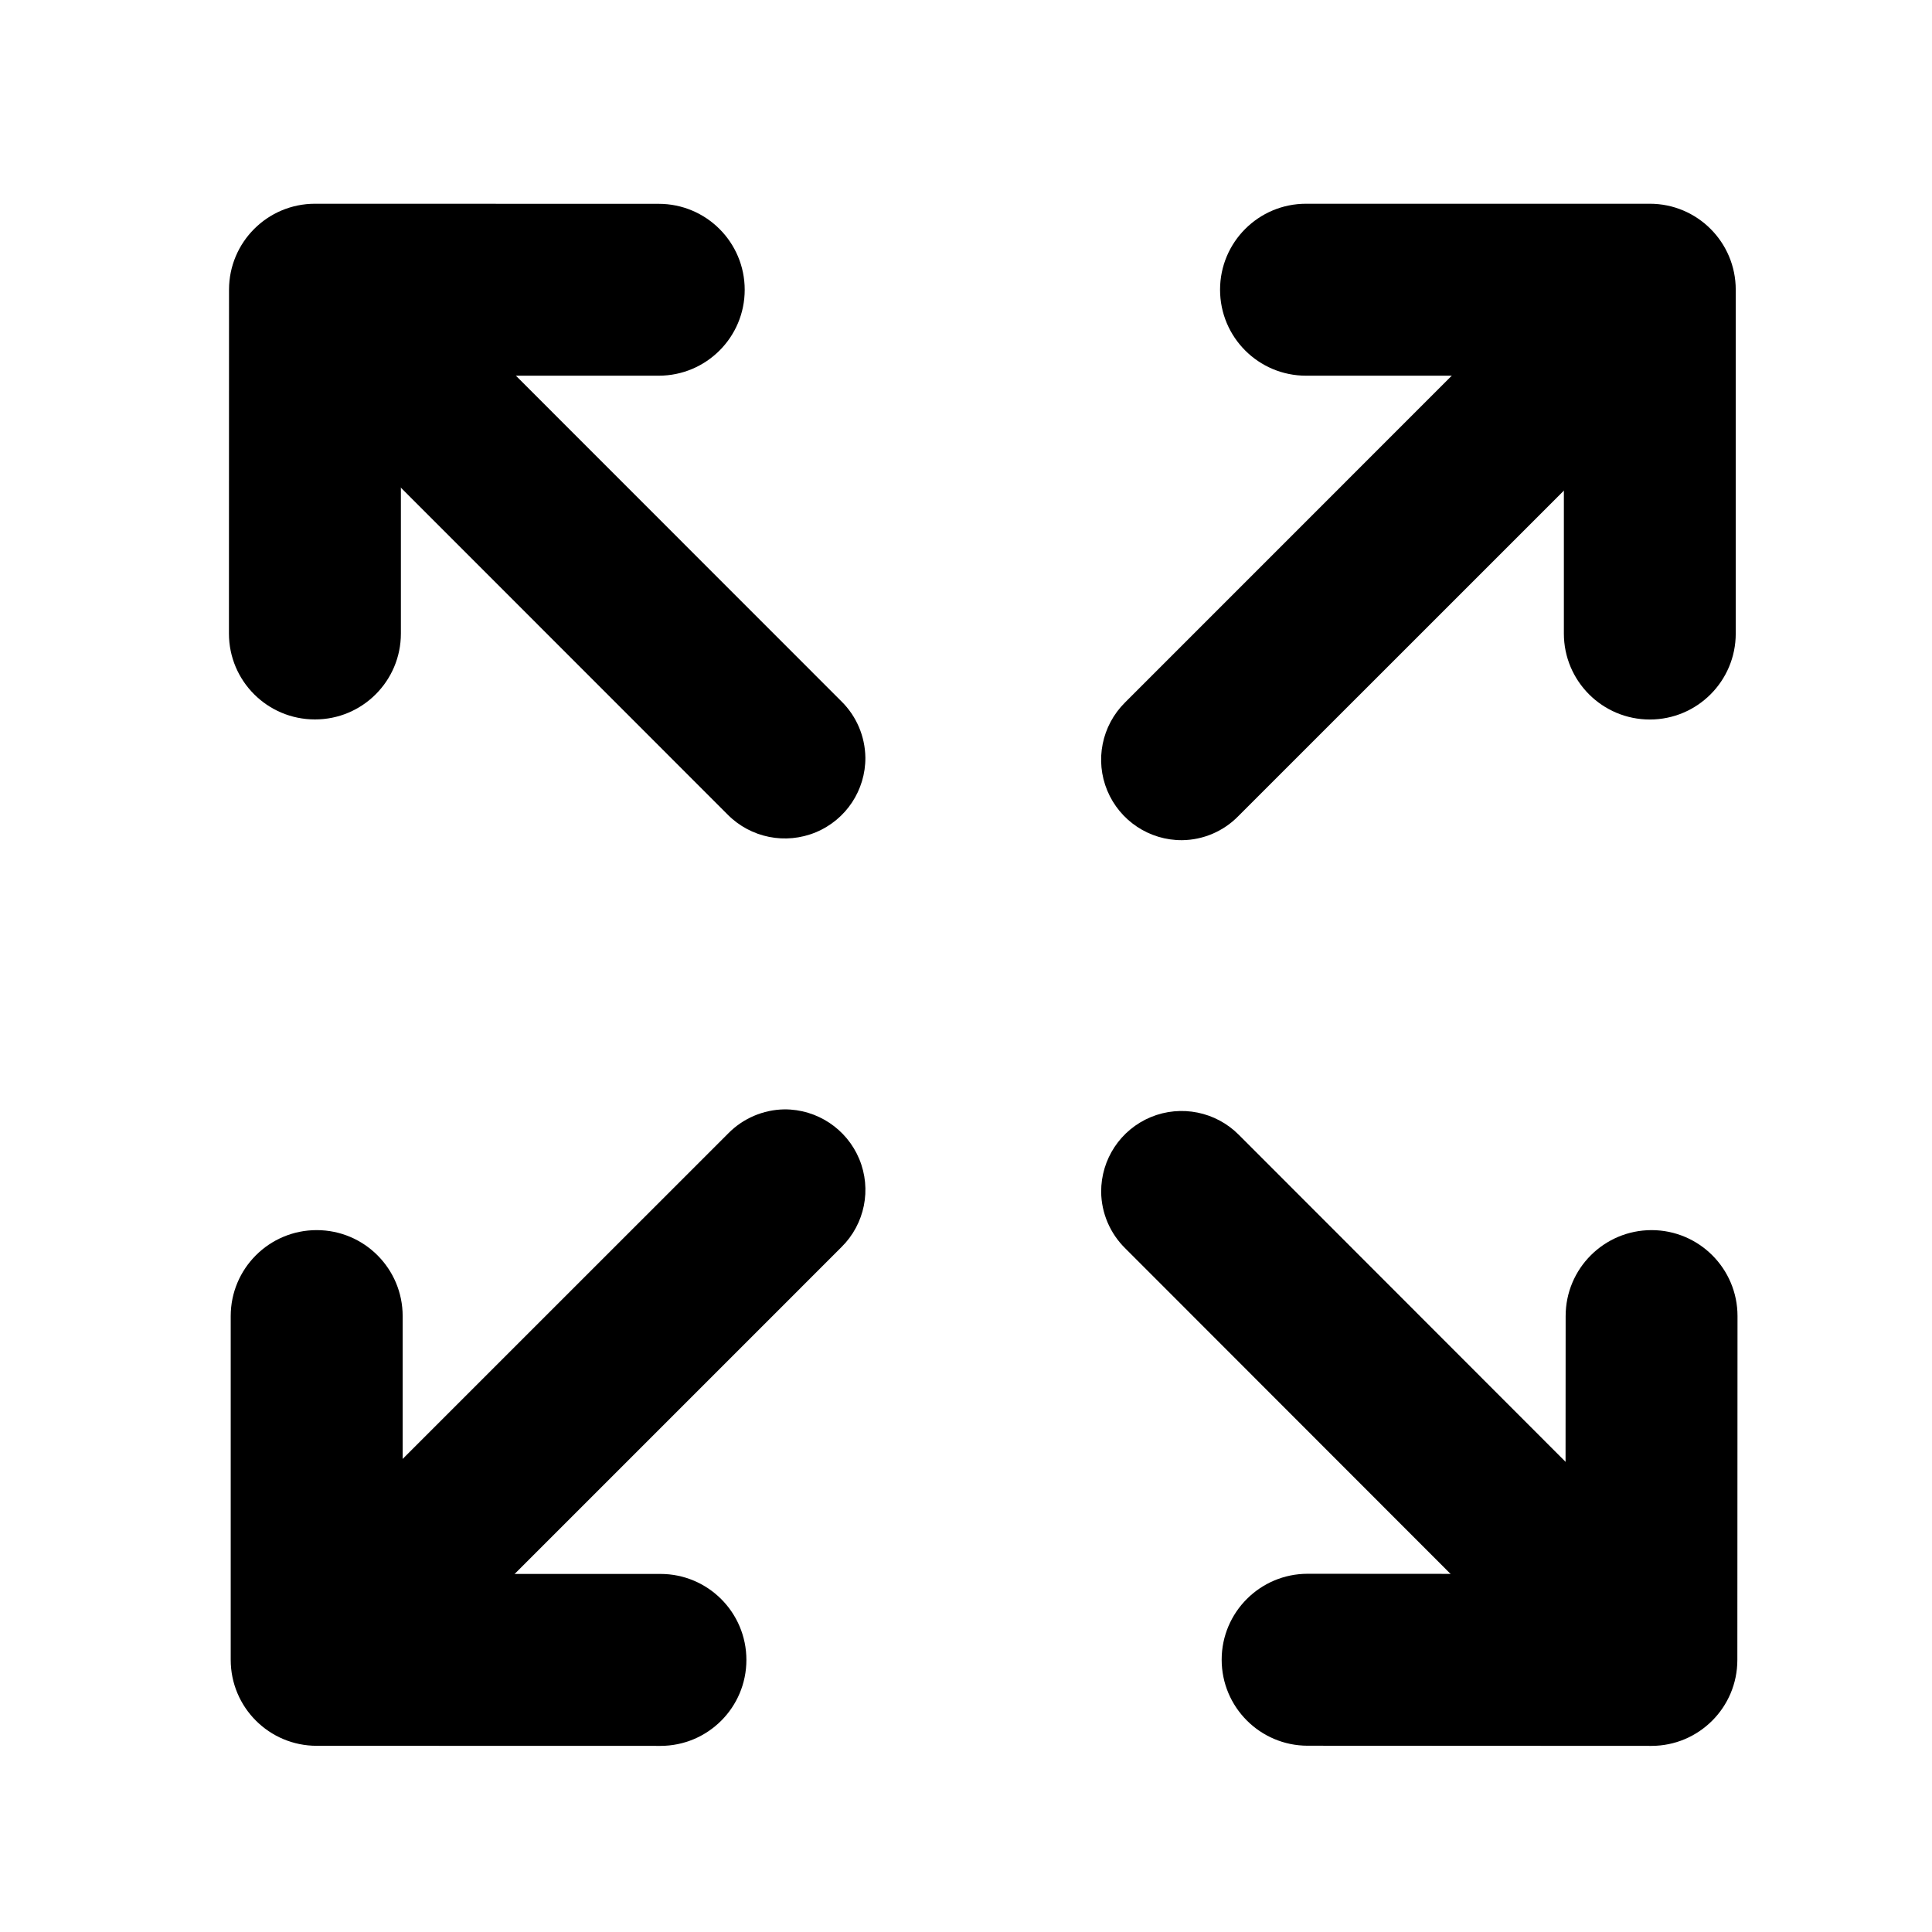
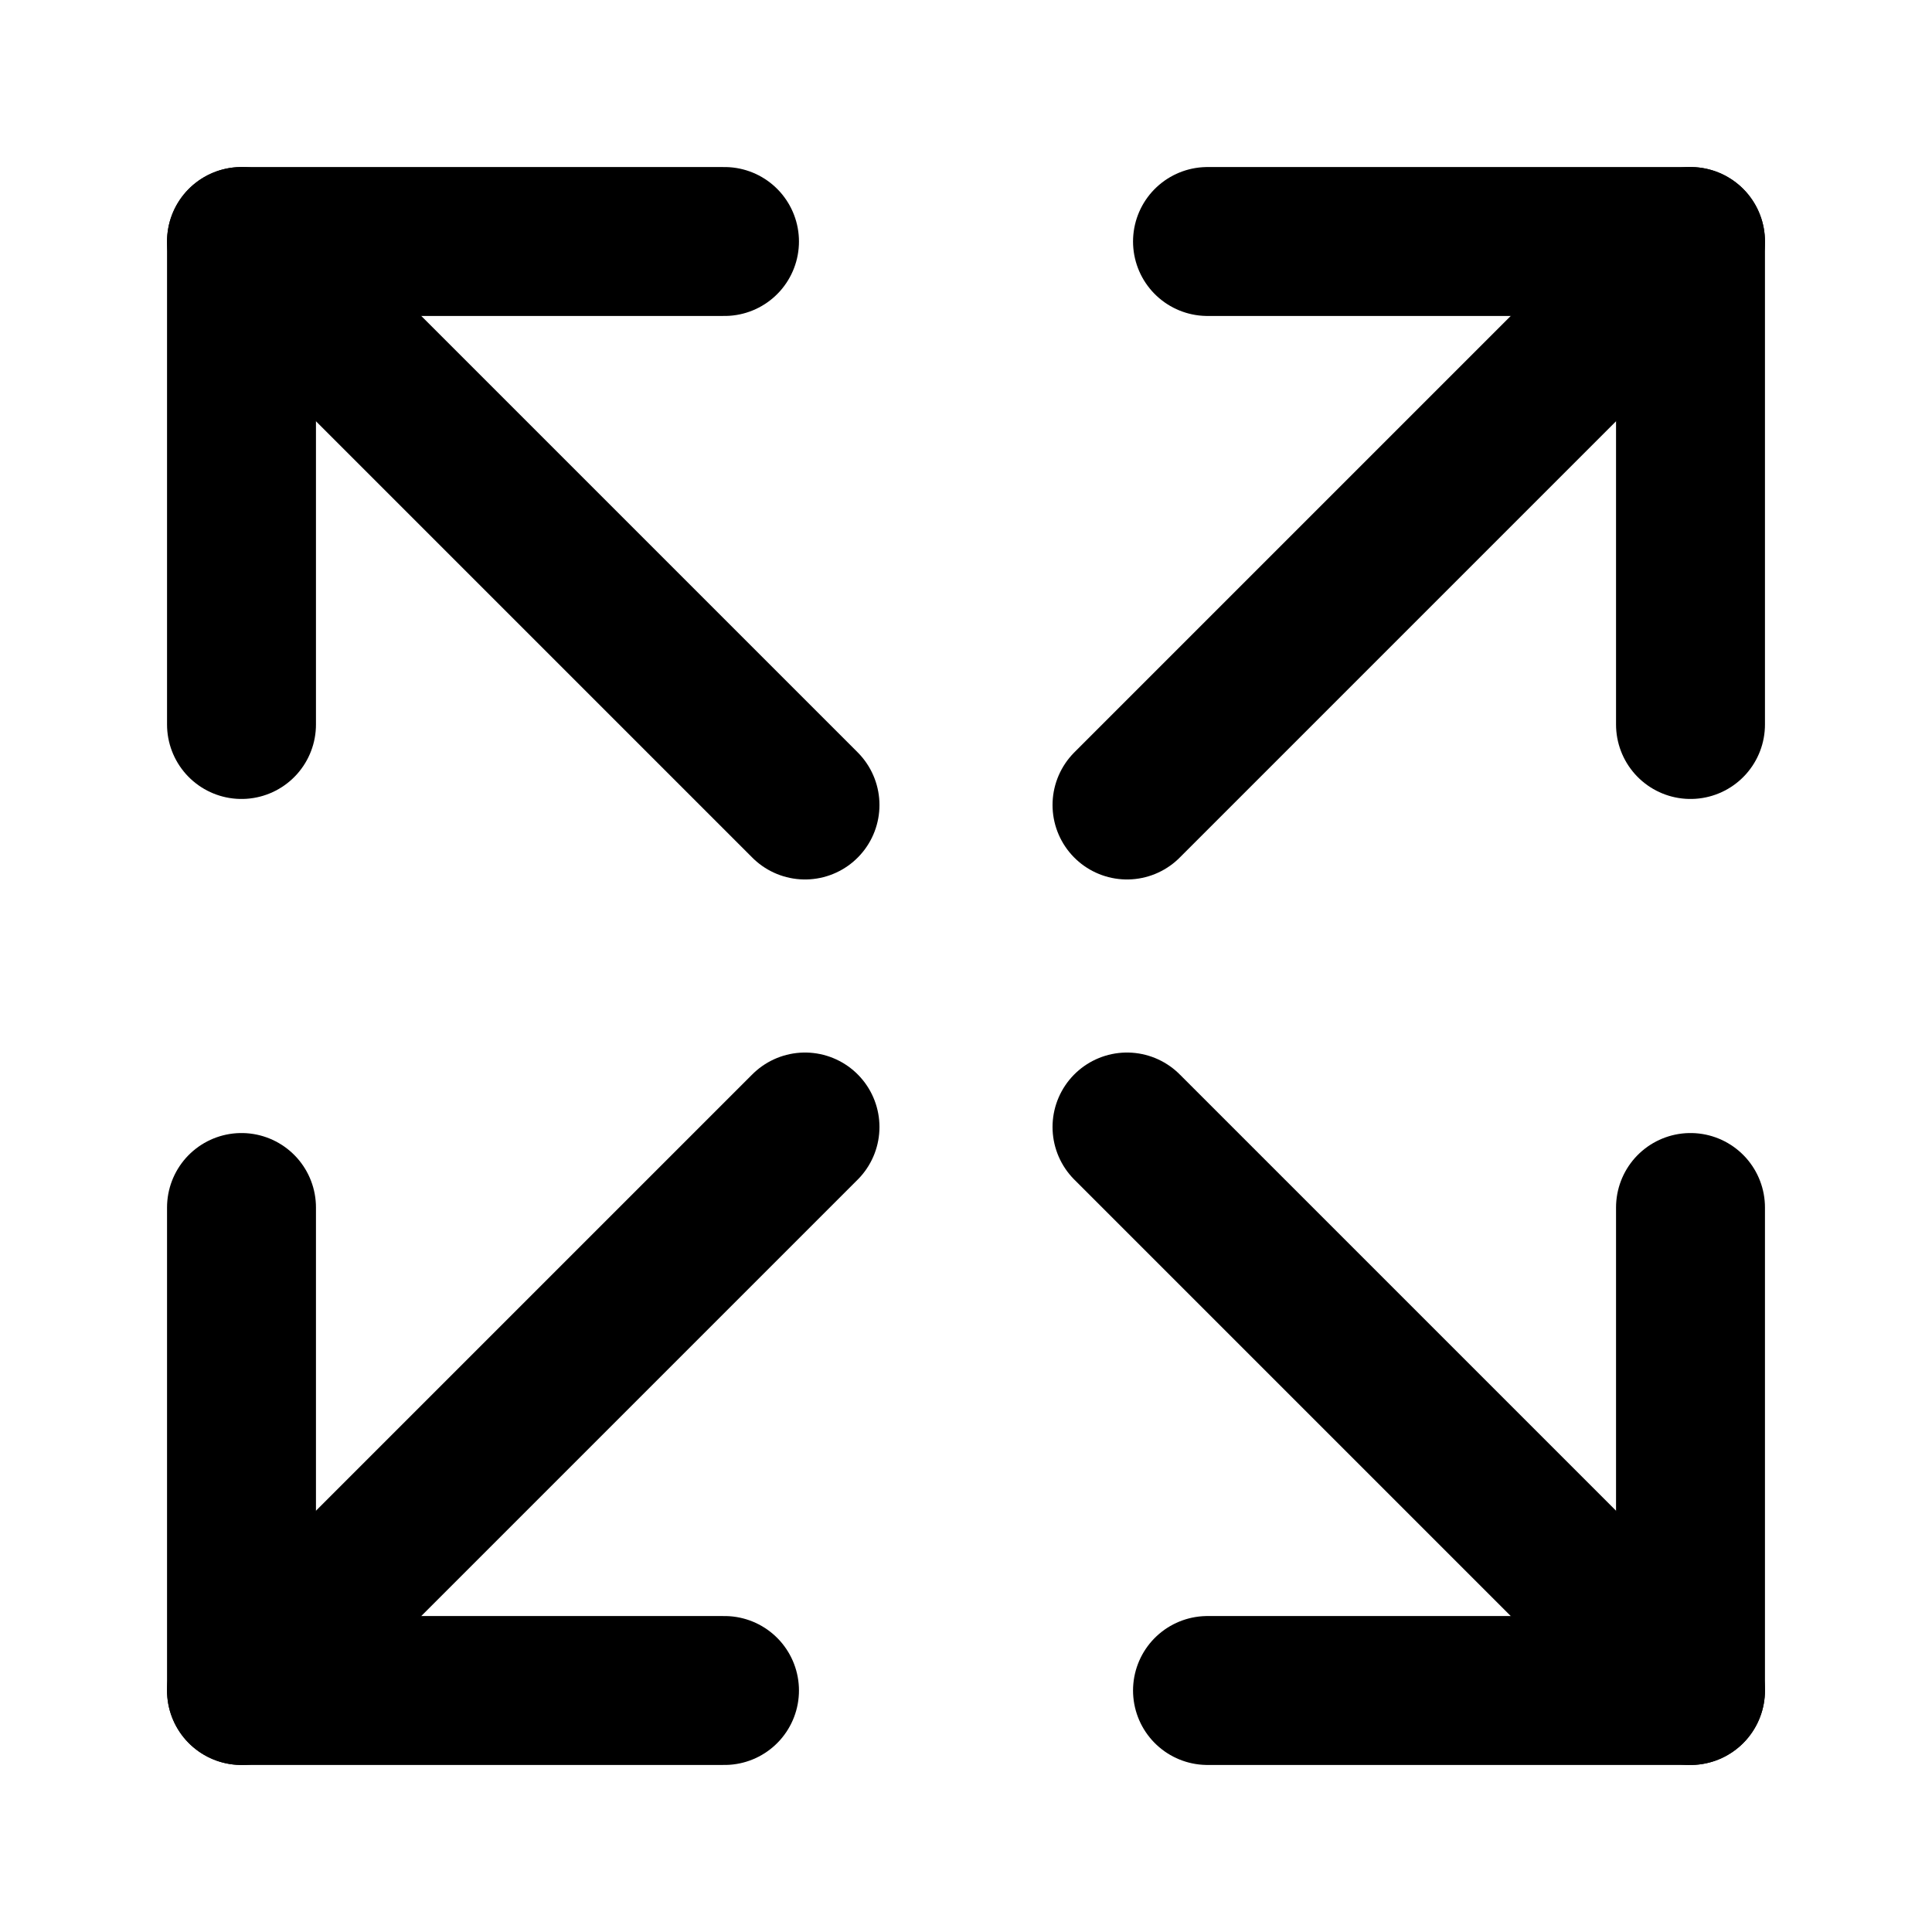
- <svg xmlns="http://www.w3.org/2000/svg" viewBox="0 0 24 24">
-   <path d="M20.495,2.531 C21.084,2.531 21.562,3.009 21.562,3.599 L21.562,7.87 C21.562,8.46 21.084,8.938 20.495,8.938 C19.905,8.938 19.427,8.46 19.427,7.87 L19.427,4.667 L16.224,4.667 C15.634,4.667 15.156,4.189 15.156,3.599 C15.156,3.009 15.634,2.531 16.224,2.531 L20.495,2.531 z" fill="#000000" />
-   <path d="M19.302,3.54 C20.146,3.573 19.822,3.434 20.332,3.78 C20.701,4.149 20.724,4.741 20.385,5.137 L15.384,10.137 C15.2,10.326 14.948,10.434 14.685,10.437 C14.278,10.44 13.911,10.196 13.755,9.821 C13.599,9.446 13.686,9.014 13.975,8.727 L18.974,3.727 L19.302,3.54 z" fill="#000000" />
-   <path d="M3.934,21.687 C3.344,21.687 2.866,21.209 2.866,20.619 L2.866,16.349 C2.866,15.759 3.344,15.281 3.934,15.281 C4.524,15.281 5.002,15.759 5.002,16.349 L5.002,19.552 L8.205,19.552 C8.794,19.552 9.272,20.03 9.272,20.62 C9.272,21.21 8.794,21.688 8.204,21.688 L3.934,21.687 z" fill="#000000" />
-   <path d="M5.126,20.678 C4.283,20.646 4.607,20.785 4.096,20.439 C3.727,20.069 3.704,19.478 4.044,19.081 L9.045,14.081 C9.229,13.893 9.481,13.785 9.744,13.781 C10.151,13.779 10.518,14.023 10.674,14.398 C10.83,14.773 10.743,15.205 10.454,15.491 L5.454,20.491 L5.126,20.678 z" fill="#000000" />
-   <path d="M2.845,3.599 C2.845,3.009 3.323,2.531 3.913,2.531 L8.183,2.532 C8.773,2.532 9.251,3.01 9.251,3.6 C9.251,4.189 8.773,4.667 8.183,4.667 L4.98,4.667 L4.98,7.87 C4.98,8.46 4.501,8.938 3.912,8.937 C3.322,8.937 2.844,8.459 2.844,7.87 L2.845,3.599 z" fill="#000000" />
-   <path d="M3.854,4.792 C3.886,3.948 3.747,4.272 4.093,3.762 C4.463,3.392 5.054,3.37 5.451,3.709 L10.45,8.71 C10.639,8.895 10.746,9.146 10.75,9.41 C10.753,9.816 10.509,10.184 10.134,10.339 C9.758,10.495 9.326,10.408 9.04,10.12 L4.041,5.119 L3.854,4.792 z" fill="#000000" />
-   <path d="M21.582,20.62 C21.582,21.21 21.104,21.688 20.514,21.688 L16.243,21.686 C15.654,21.685 15.176,21.207 15.176,20.617 C15.176,20.028 15.655,19.55 16.244,19.55 L19.447,19.552 L19.449,16.348 C19.449,15.759 19.927,15.281 20.517,15.281 C21.107,15.282 21.584,15.76 21.584,16.349 L21.582,20.62 z" fill="#000000" />
-   <path d="M20.574,19.427 C20.541,20.271 20.68,19.947 20.334,20.457 C19.964,20.826 19.373,20.849 18.976,20.509 L13.978,15.507 C13.79,15.322 13.682,15.07 13.679,14.807 C13.677,14.4 13.92,14.033 14.296,13.877 C14.671,13.722 15.103,13.809 15.389,14.097 L20.387,19.099 L20.574,19.427 z" fill="#000000" />
+ <svg xmlns="http://www.w3.org/2000/svg" viewBox="0 0 24 24" fill="none" stroke="#000000" stroke-width="1.85" stroke-linecap="round" stroke-linejoin="round">
+   <polyline points="15 3 21 3 21 9" />
+   <polyline points="9 21 3 21 3 15" />
+   <line x1="21" y1="3" x2="14" y2="10" />
+   <line x1="3" y1="21" x2="10" y2="14" />
+   <polyline points="9 3 3 3 3 9" />
+   <polyline points="15 21 21 21 21 15" />
+   <line x1="3" y1="3" x2="10" y2="10" />
+   <line x1="21" y1="21" x2="14" y2="14" />
</svg>
